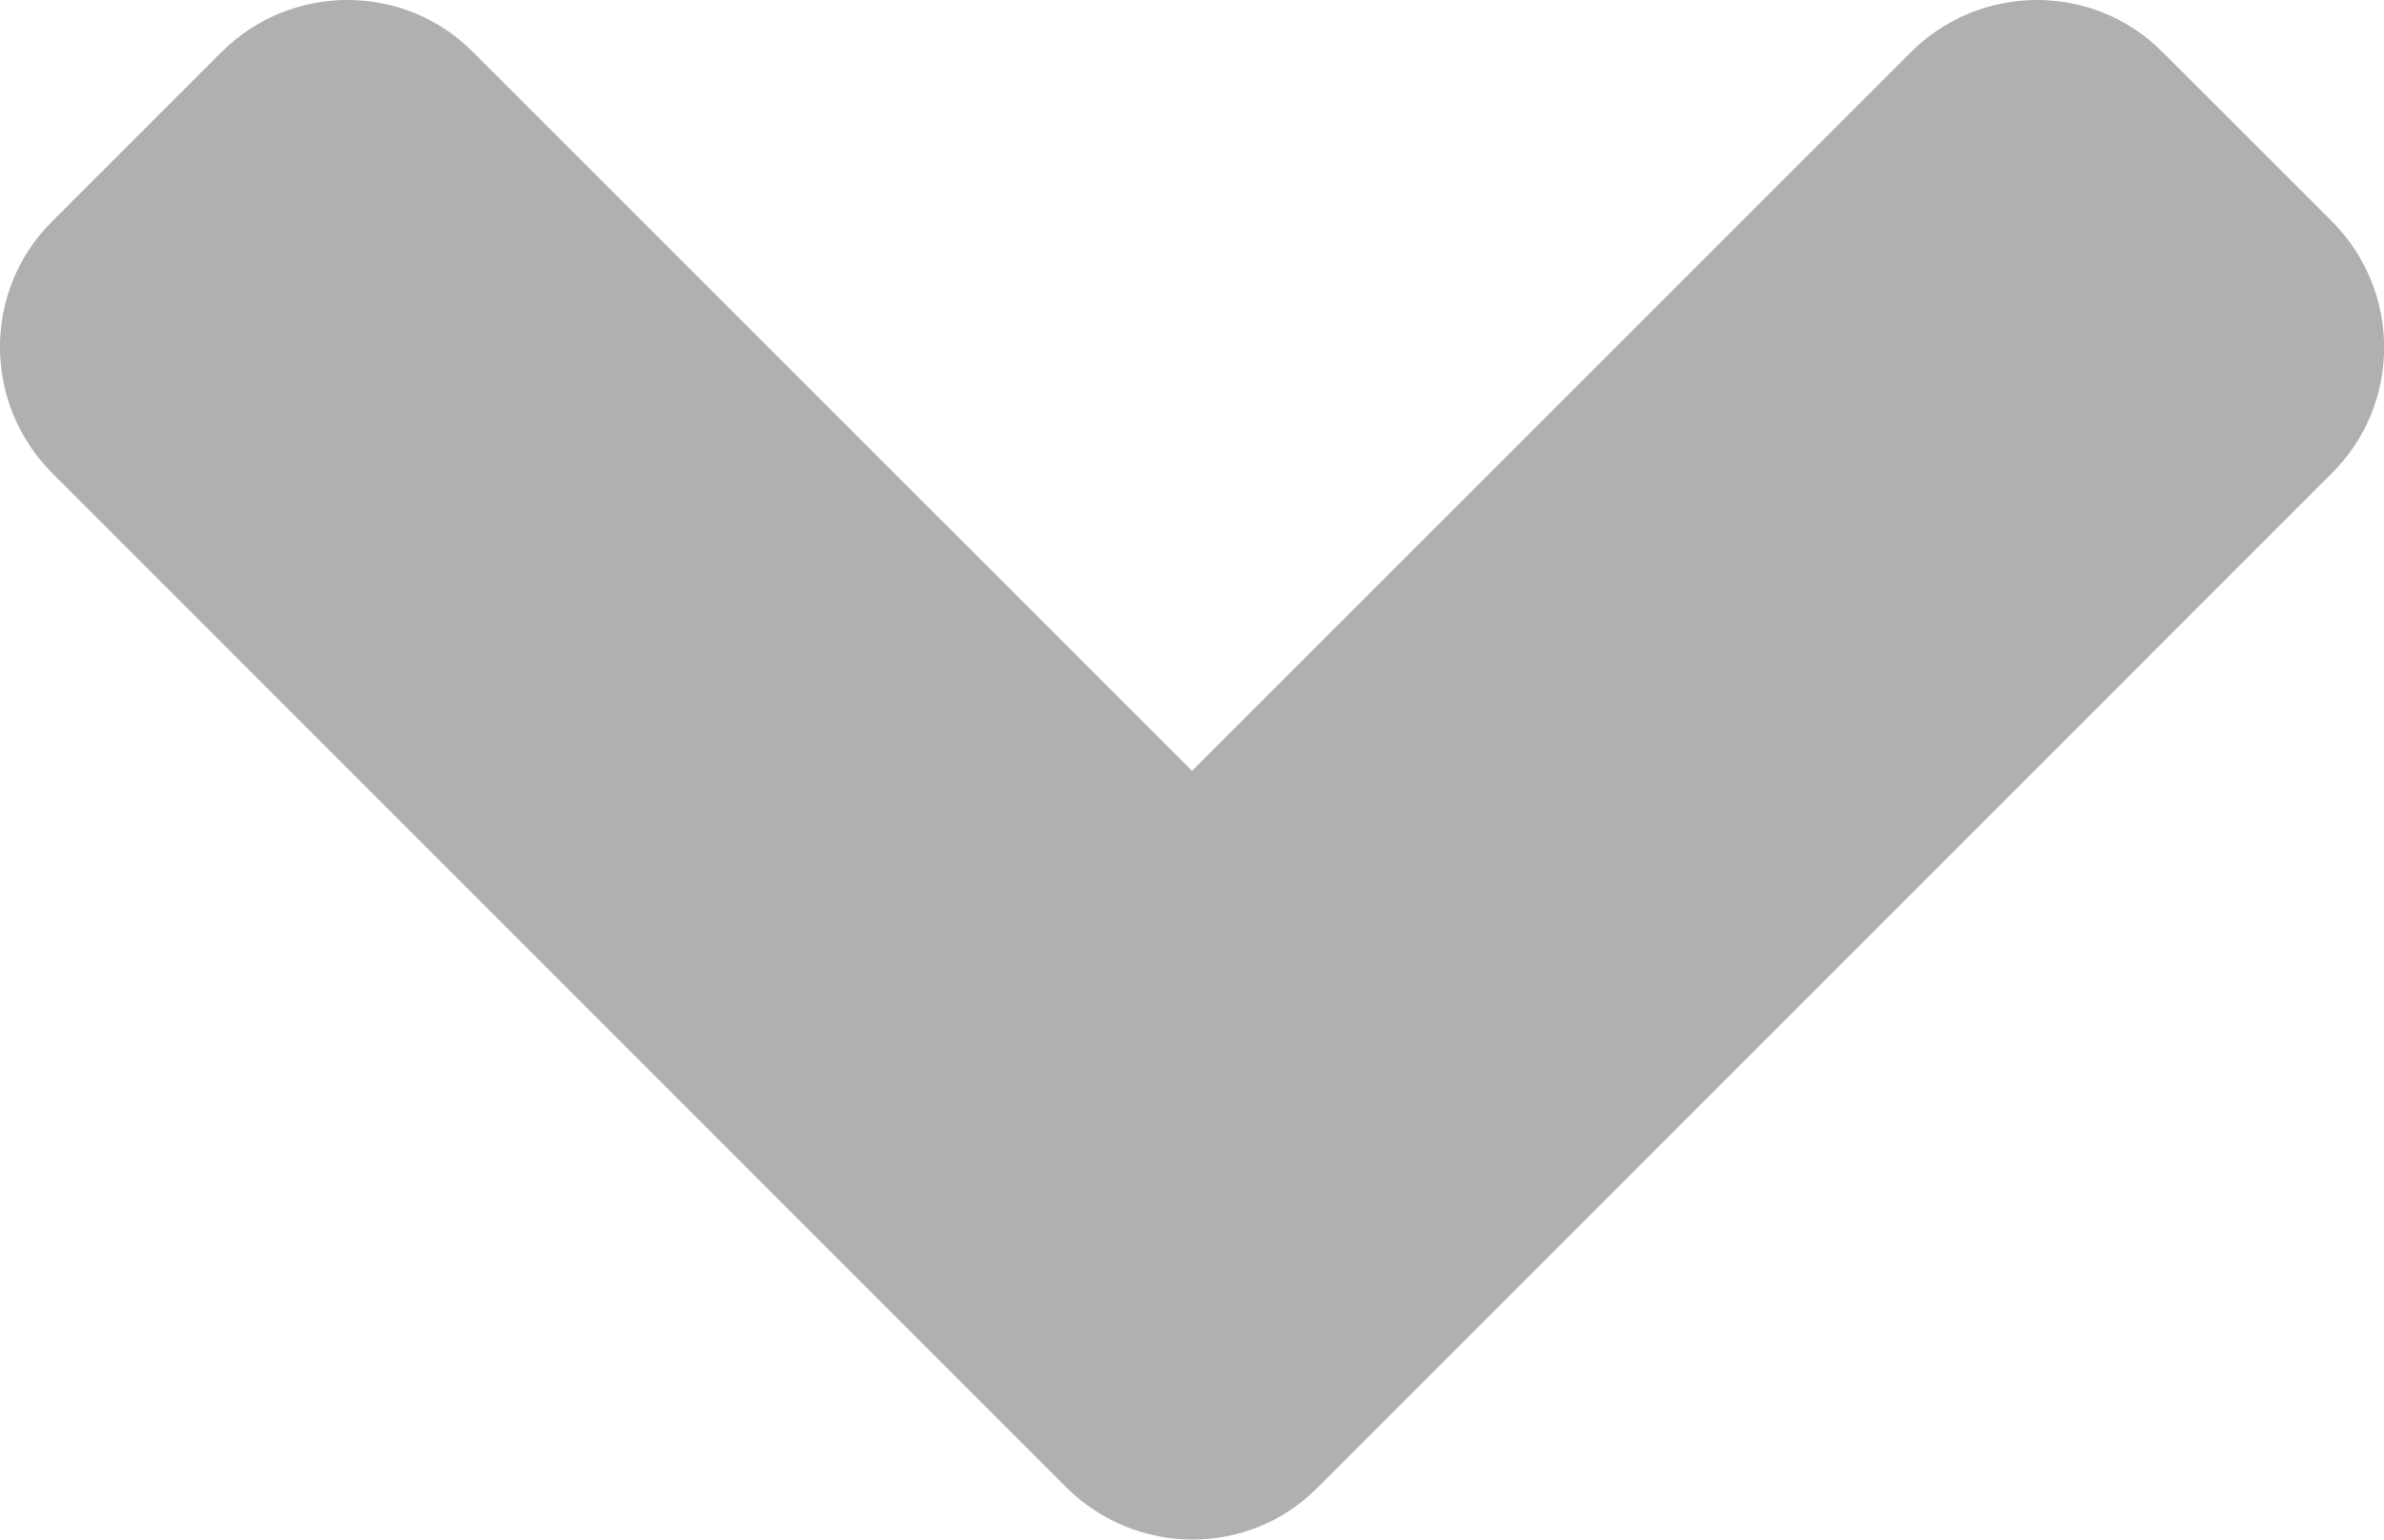
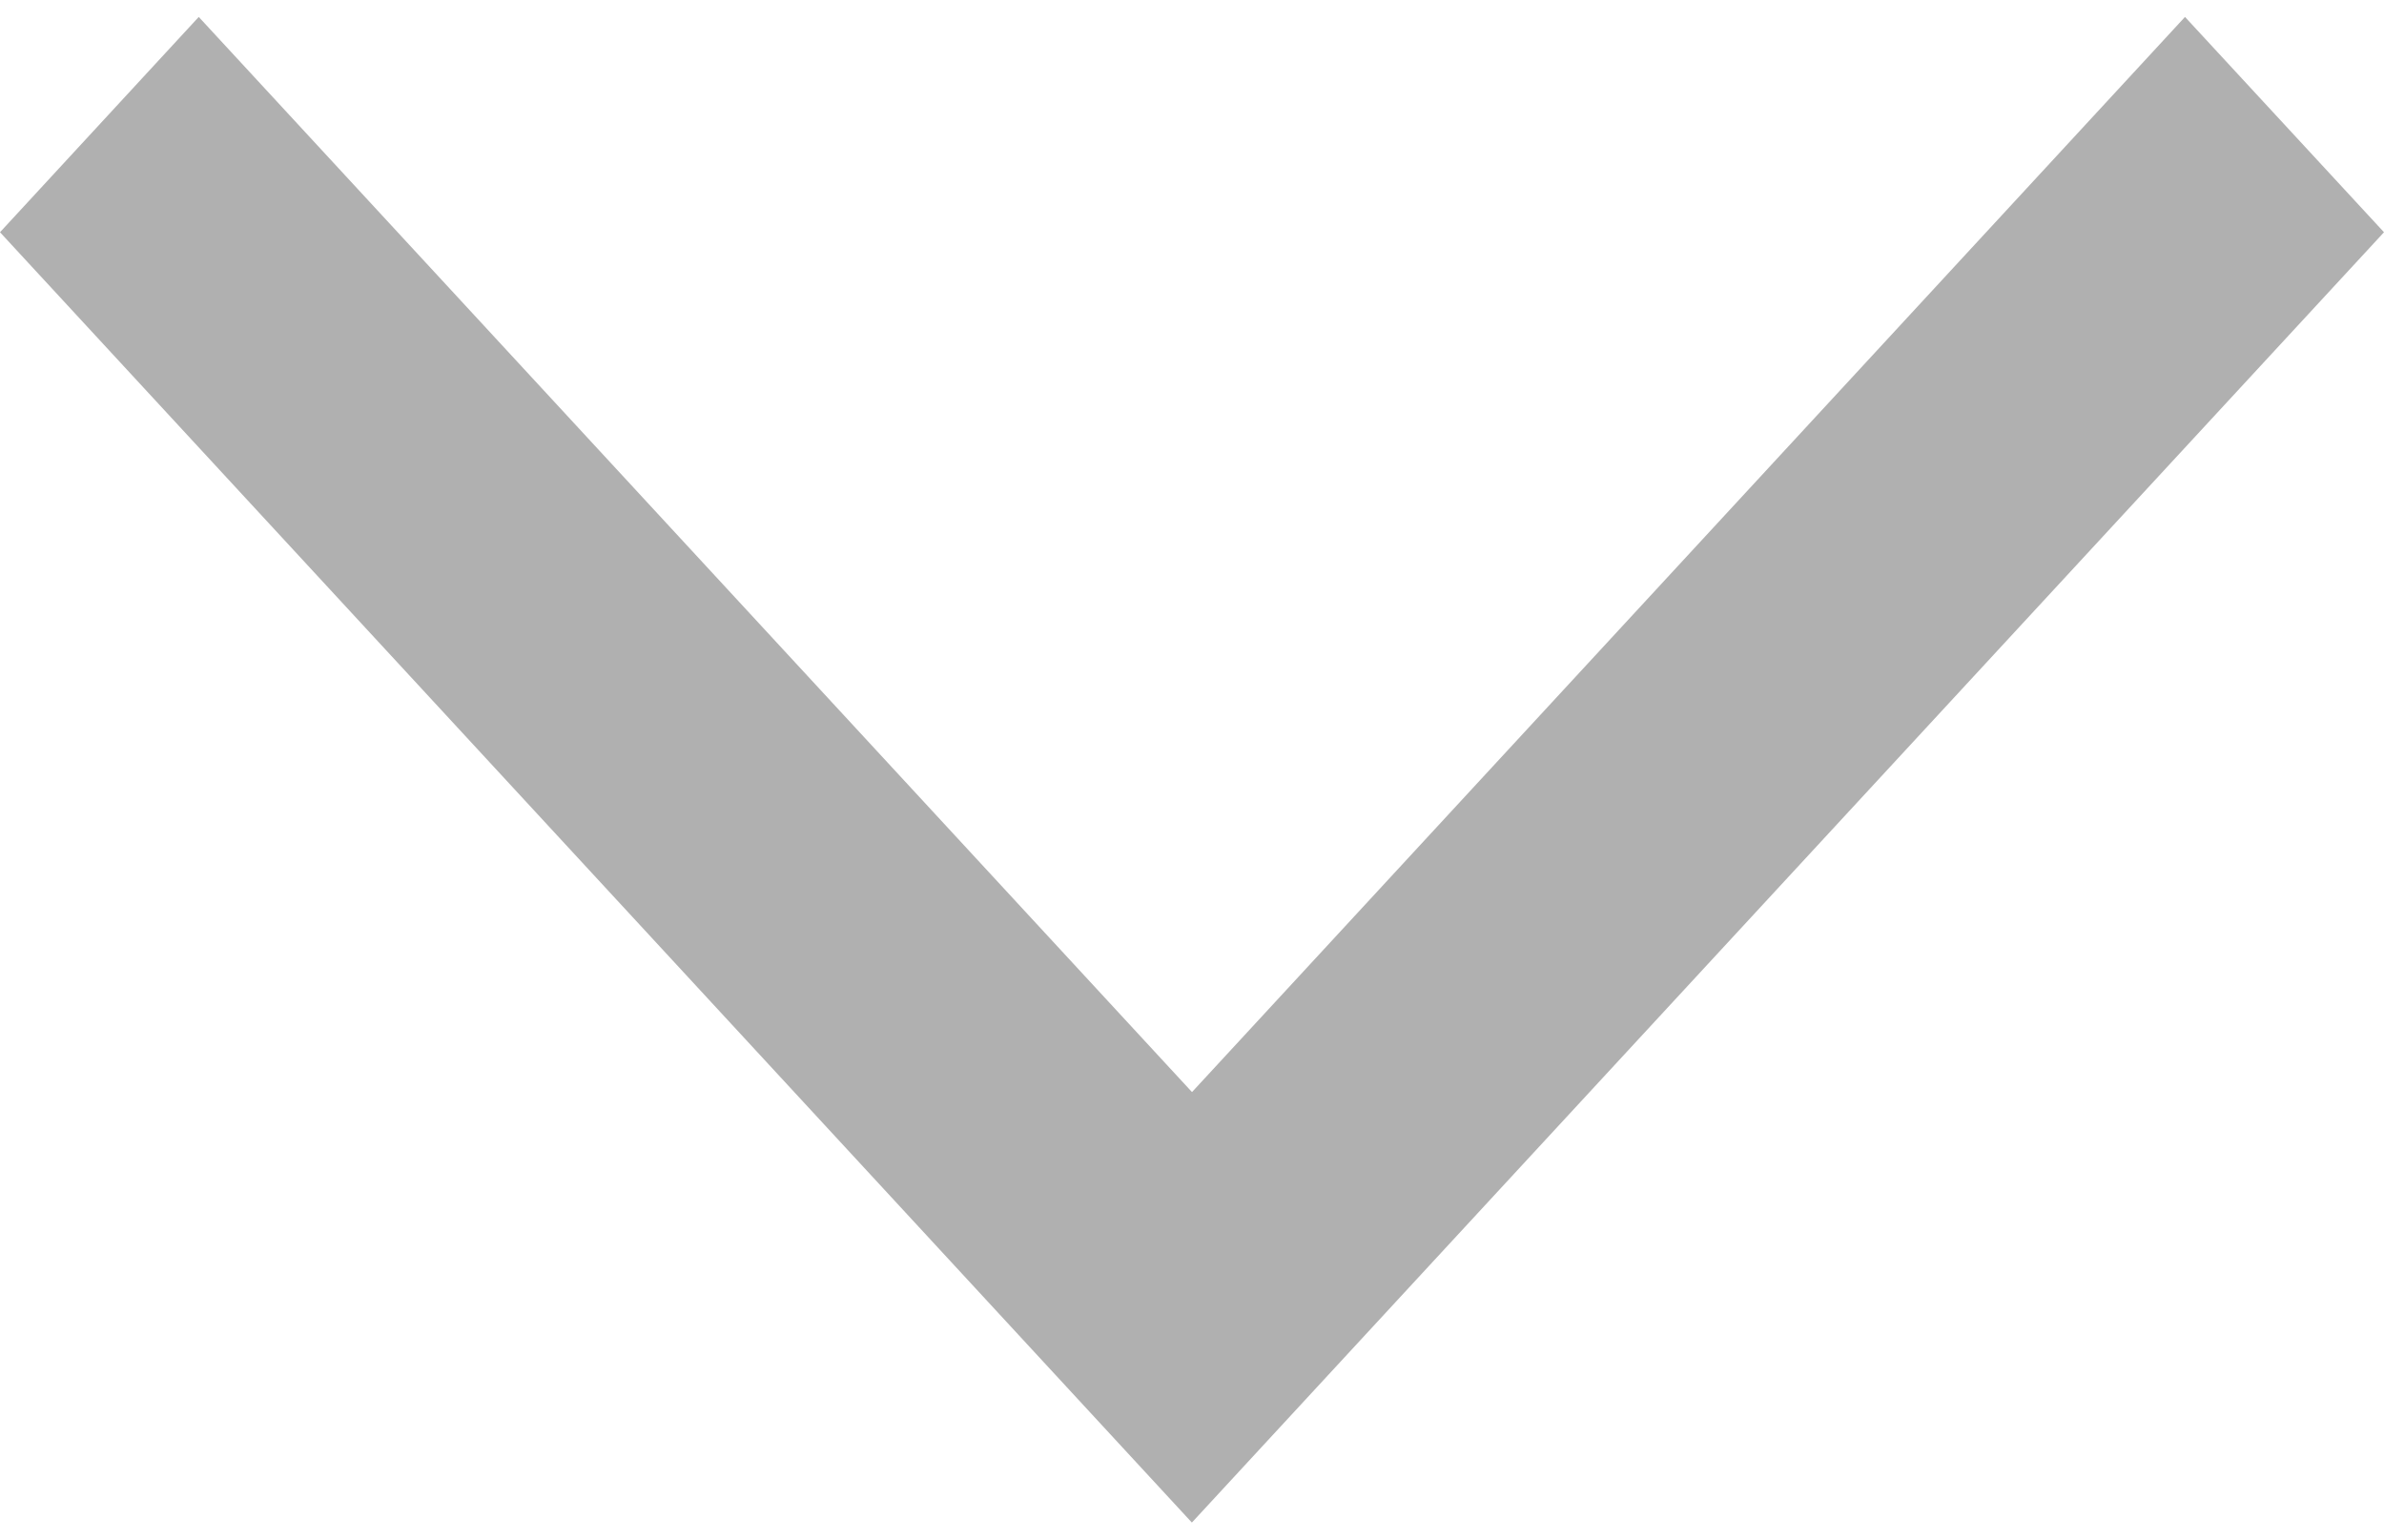
<svg xmlns="http://www.w3.org/2000/svg" version="1.1" id="Layer_1" x="0px" y="0px" width="19px" height="12.27px" viewBox="0 0 19 12.27" enable-background="new 0 0 19 12.27" xml:space="preserve">
-   <path fill="#B0B0B0" d="M8.496,11.852L0.419,3.774c-0.559-0.558-0.559-1.461,0-2.013l1.342-1.342c0.558-0.559,1.461-0.559,2.013,0  L9.5,6.144l5.726-5.725c0.558-0.559,1.461-0.559,2.013,0l1.343,1.342c0.559,0.558,0.559,1.461,0,2.013l-8.077,8.078  C9.958,12.41,9.055,12.41,8.496,11.852L8.496,11.852z" />
+   <polygon fill="#B0B0B0" points="19,1.851 17.414,0.135 9.5,8.704 1.584,0.135 0,1.851 9.499,12.135 " />
</svg>
